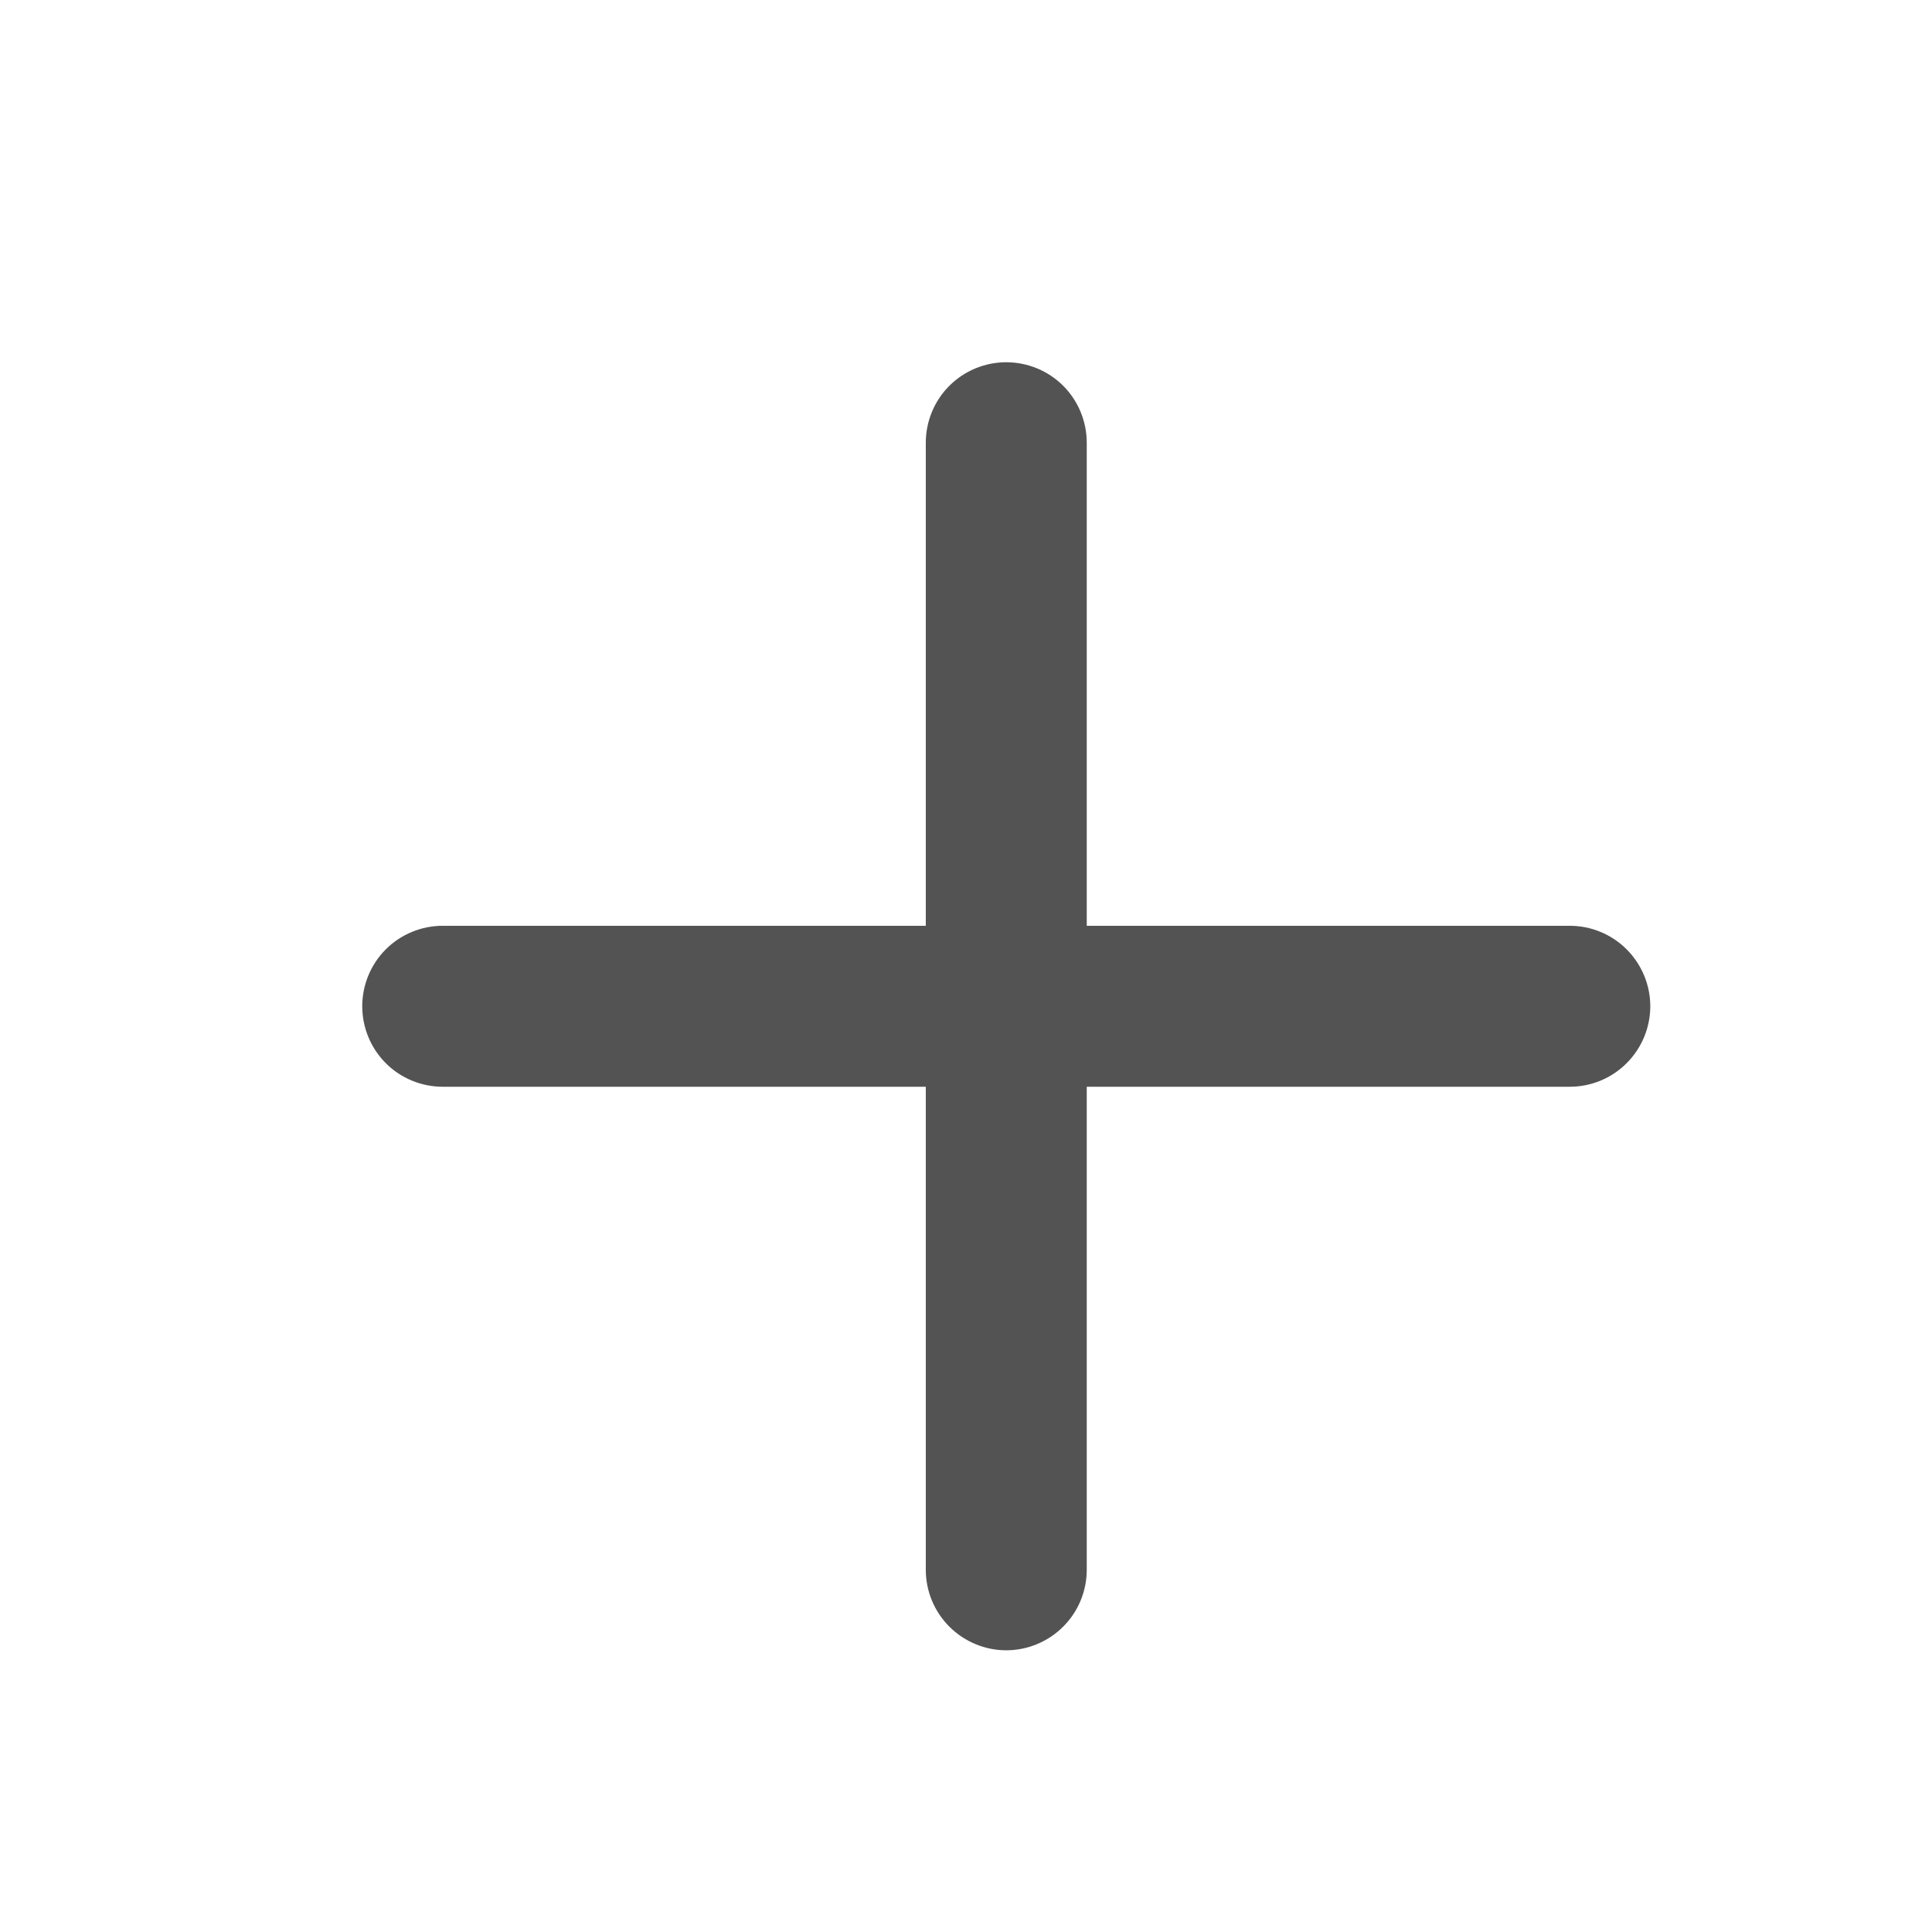
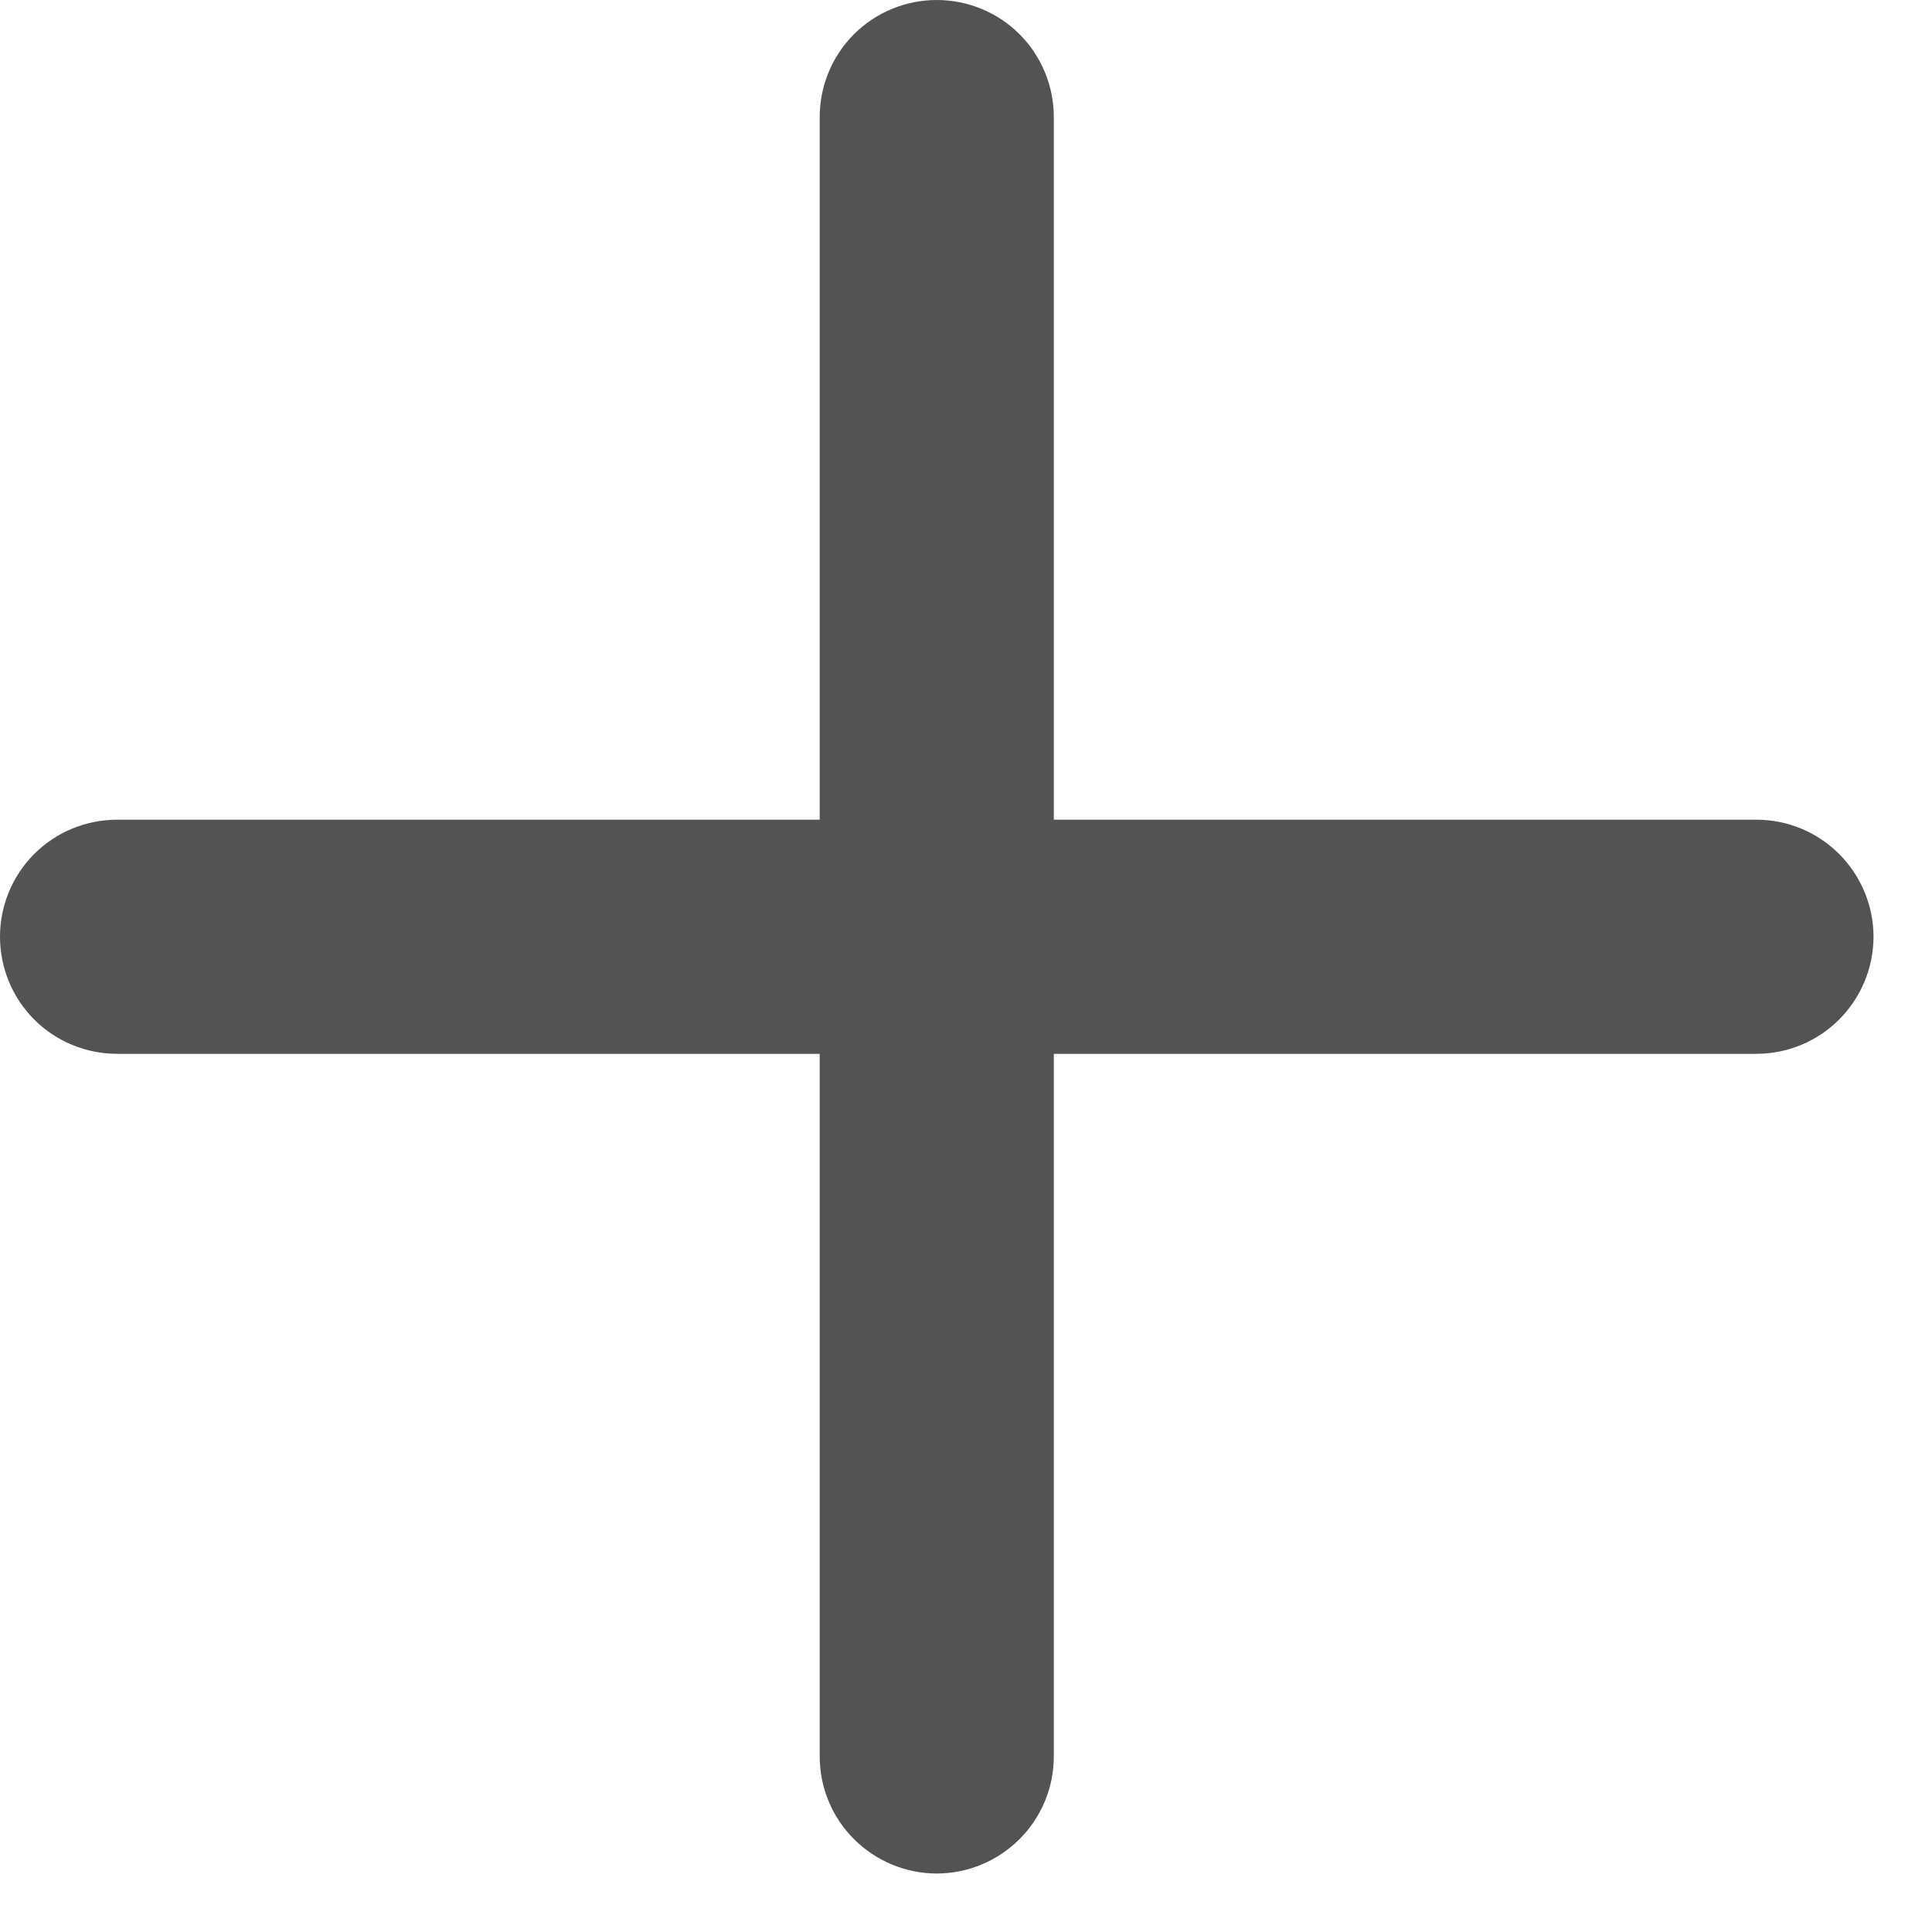
- <svg xmlns="http://www.w3.org/2000/svg" width="16" height="16" viewBox="0 0 16 16" fill="none">
-   <g id="Plus">
-     <path id="Vector" d="M13 7.667H9V3.667C9 3.49 8.93 3.32 8.805 3.195C8.68 3.07 8.51 3 8.333 3C8.157 3 7.987 3.07 7.862 3.195C7.737 3.32 7.667 3.49 7.667 3.667V7.667H3.667C3.49 7.667 3.32 7.737 3.195 7.862C3.07 7.987 3 8.157 3 8.333C3 8.51 3.07 8.68 3.195 8.805C3.32 8.93 3.49 9 3.667 9H7.667V13C7.667 13.177 7.737 13.346 7.862 13.471C7.987 13.596 8.157 13.667 8.333 13.667C8.51 13.667 8.68 13.596 8.805 13.471C8.93 13.346 9 13.177 9 13V9H13C13.177 9 13.346 8.93 13.471 8.805C13.596 8.68 13.667 8.51 13.667 8.333C13.667 8.157 13.596 7.987 13.471 7.862C13.346 7.737 13.177 7.667 13 7.667Z" fill="#535353" />
-   </g>
+ <svg xmlns="http://www.w3.org/2000/svg" width="11" height="11" viewBox="0 0 11 11" fill="none">
+   <path d="M10 4.667H6V0.667C6 0.49 5.93 0.32 5.805 0.195C5.68 0.07 5.51 0 5.333 0C5.157 0 4.987 0.07 4.862 0.195C4.737 0.32 4.667 0.49 4.667 0.667V4.667H0.667C0.49 4.667 0.32 4.737 0.195 4.862C0.07 4.987 0 5.157 0 5.333C0 5.51 0.07 5.68 0.195 5.805C0.32 5.93 0.49 6 0.667 6H4.667V10C4.667 10.177 4.737 10.346 4.862 10.471C4.987 10.596 5.157 10.667 5.333 10.667C5.51 10.667 5.68 10.596 5.805 10.471C5.93 10.346 6 10.177 6 10V6H10C10.177 6 10.346 5.93 10.471 5.805C10.596 5.68 10.667 5.51 10.667 5.333C10.667 5.157 10.596 4.987 10.471 4.862C10.346 4.737 10.177 4.667 10 4.667Z" fill="#535353" />
</svg>
